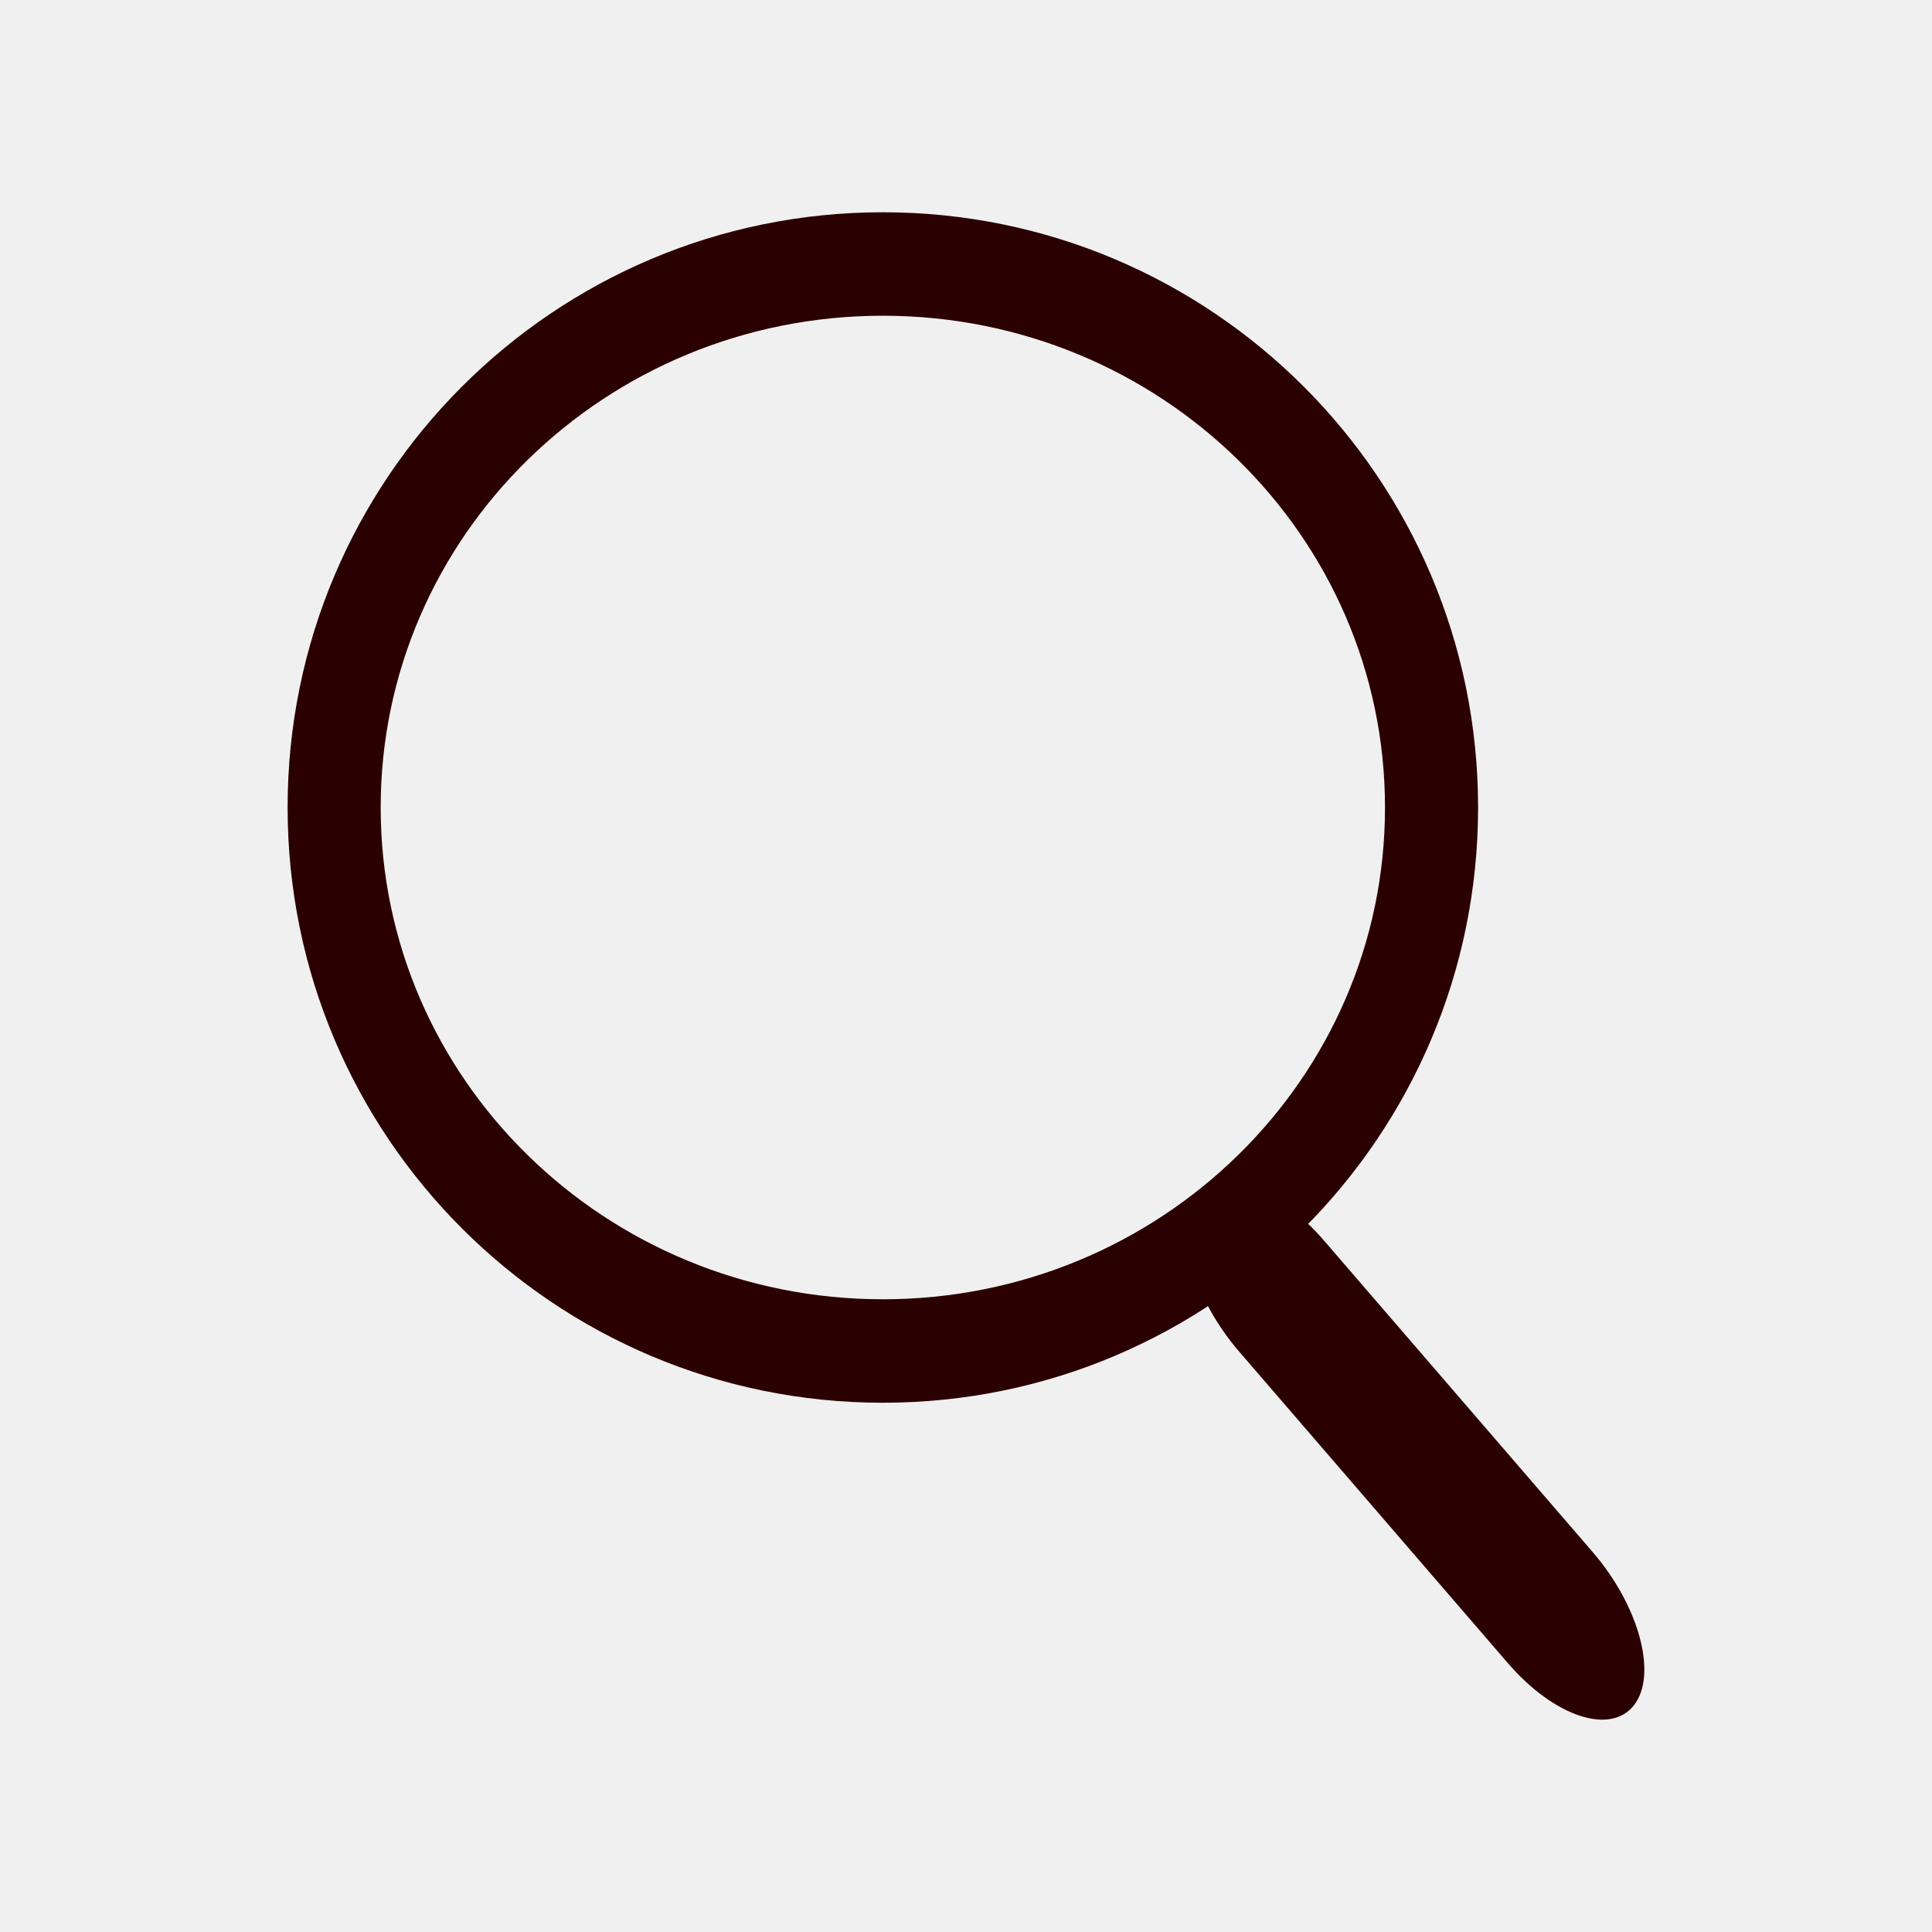
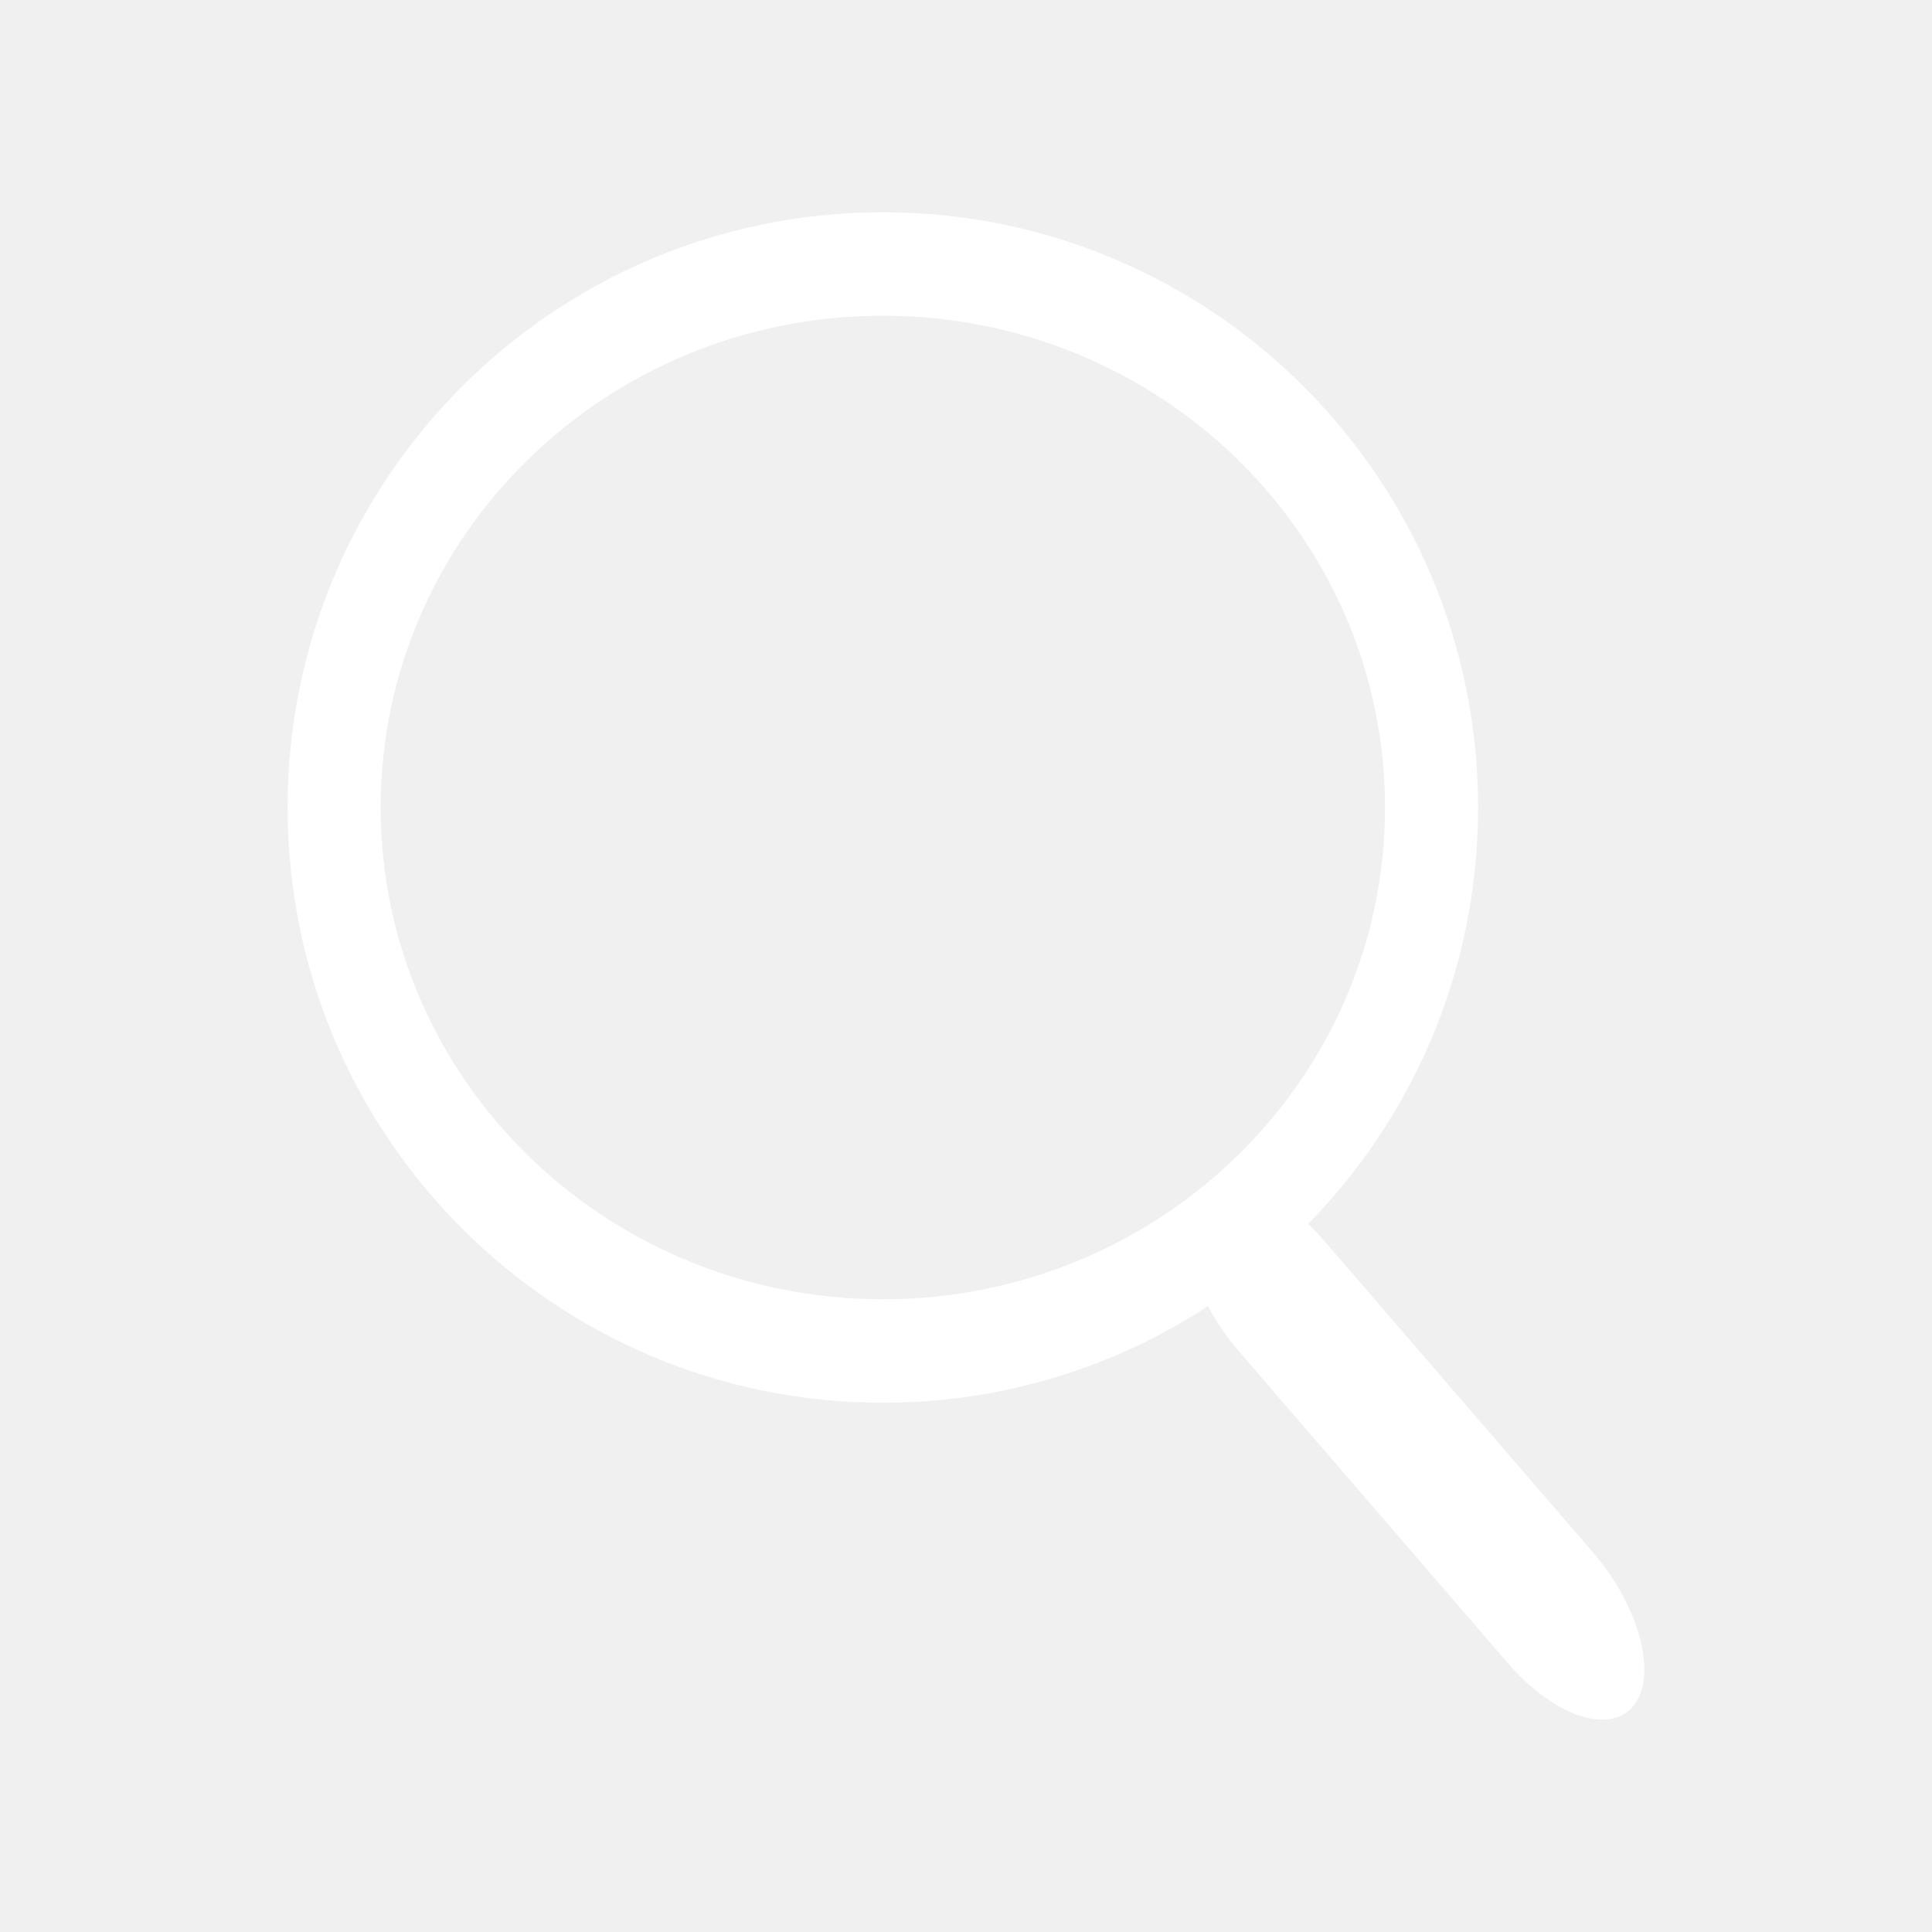
<svg xmlns="http://www.w3.org/2000/svg" width="500" height="500" viewBox="0 0 500 500" id="svg4162" version="1.1">
  <defs id="defs4164" />
  <g id="layer1" transform="translate(0,-552.3622)">
    <g id="g1400" transform="translate(-4.360979,-7.670478)">
-       <path id="path4714" d="M 232.84,614.967 A 154.048,154.048 0 0 0 78.792,769.014 154.048,154.048 0 0 0 232.84,923.062 154.048,154.048 0 0 0 386.888,769.014 154.048,154.048 0 0 0 232.84,614.967 Z m 0,26.776 A 129.958,127.271 0 0 1 362.798,769.014 129.958,127.271 0 0 1 232.84,896.284 129.958,127.271 0 0 1 102.882,769.014 129.958,127.271 0 0 1 232.84,641.743 Z" style="opacity:1;fill:#2b0000;fill-opacity:1;stroke:none;stroke-opacity:1" />
-       <rect ry="18.083" rx="33.249" transform="matrix(0.6531677,0.7572133,-0.6068905,0.7947855,0,0)" y="319.554" x="794.878" height="36.167" width="173.027" id="rect4721" style="opacity:1;fill:#2b0000;fill-opacity:1;stroke:none;stroke-opacity:1" />
+       <path id="path4714" d="M 232.84,614.967 A 154.048,154.048 0 0 0 78.792,769.014 154.048,154.048 0 0 0 232.84,923.062 154.048,154.048 0 0 0 386.888,769.014 154.048,154.048 0 0 0 232.84,614.967 Z m 0,26.776 A 129.958,127.271 0 0 1 362.798,769.014 129.958,127.271 0 0 1 232.84,896.284 129.958,127.271 0 0 1 102.882,769.014 129.958,127.271 0 0 1 232.84,641.743 Z" style="opacity:1;fill:white;fill-opacity:1;stroke:none;stroke-opacity:1" />
+       <rect ry="18.083" rx="33.249" transform="matrix(0.6531677,0.7572133,-0.6068905,0.7947855,0,0)" y="319.554" x="794.878" height="36.167" width="173.027" id="rect4721" style="opacity:1;fill:white;fill-opacity:1;stroke:none;stroke-opacity:1" />
    </g>
  </g>
</svg>
